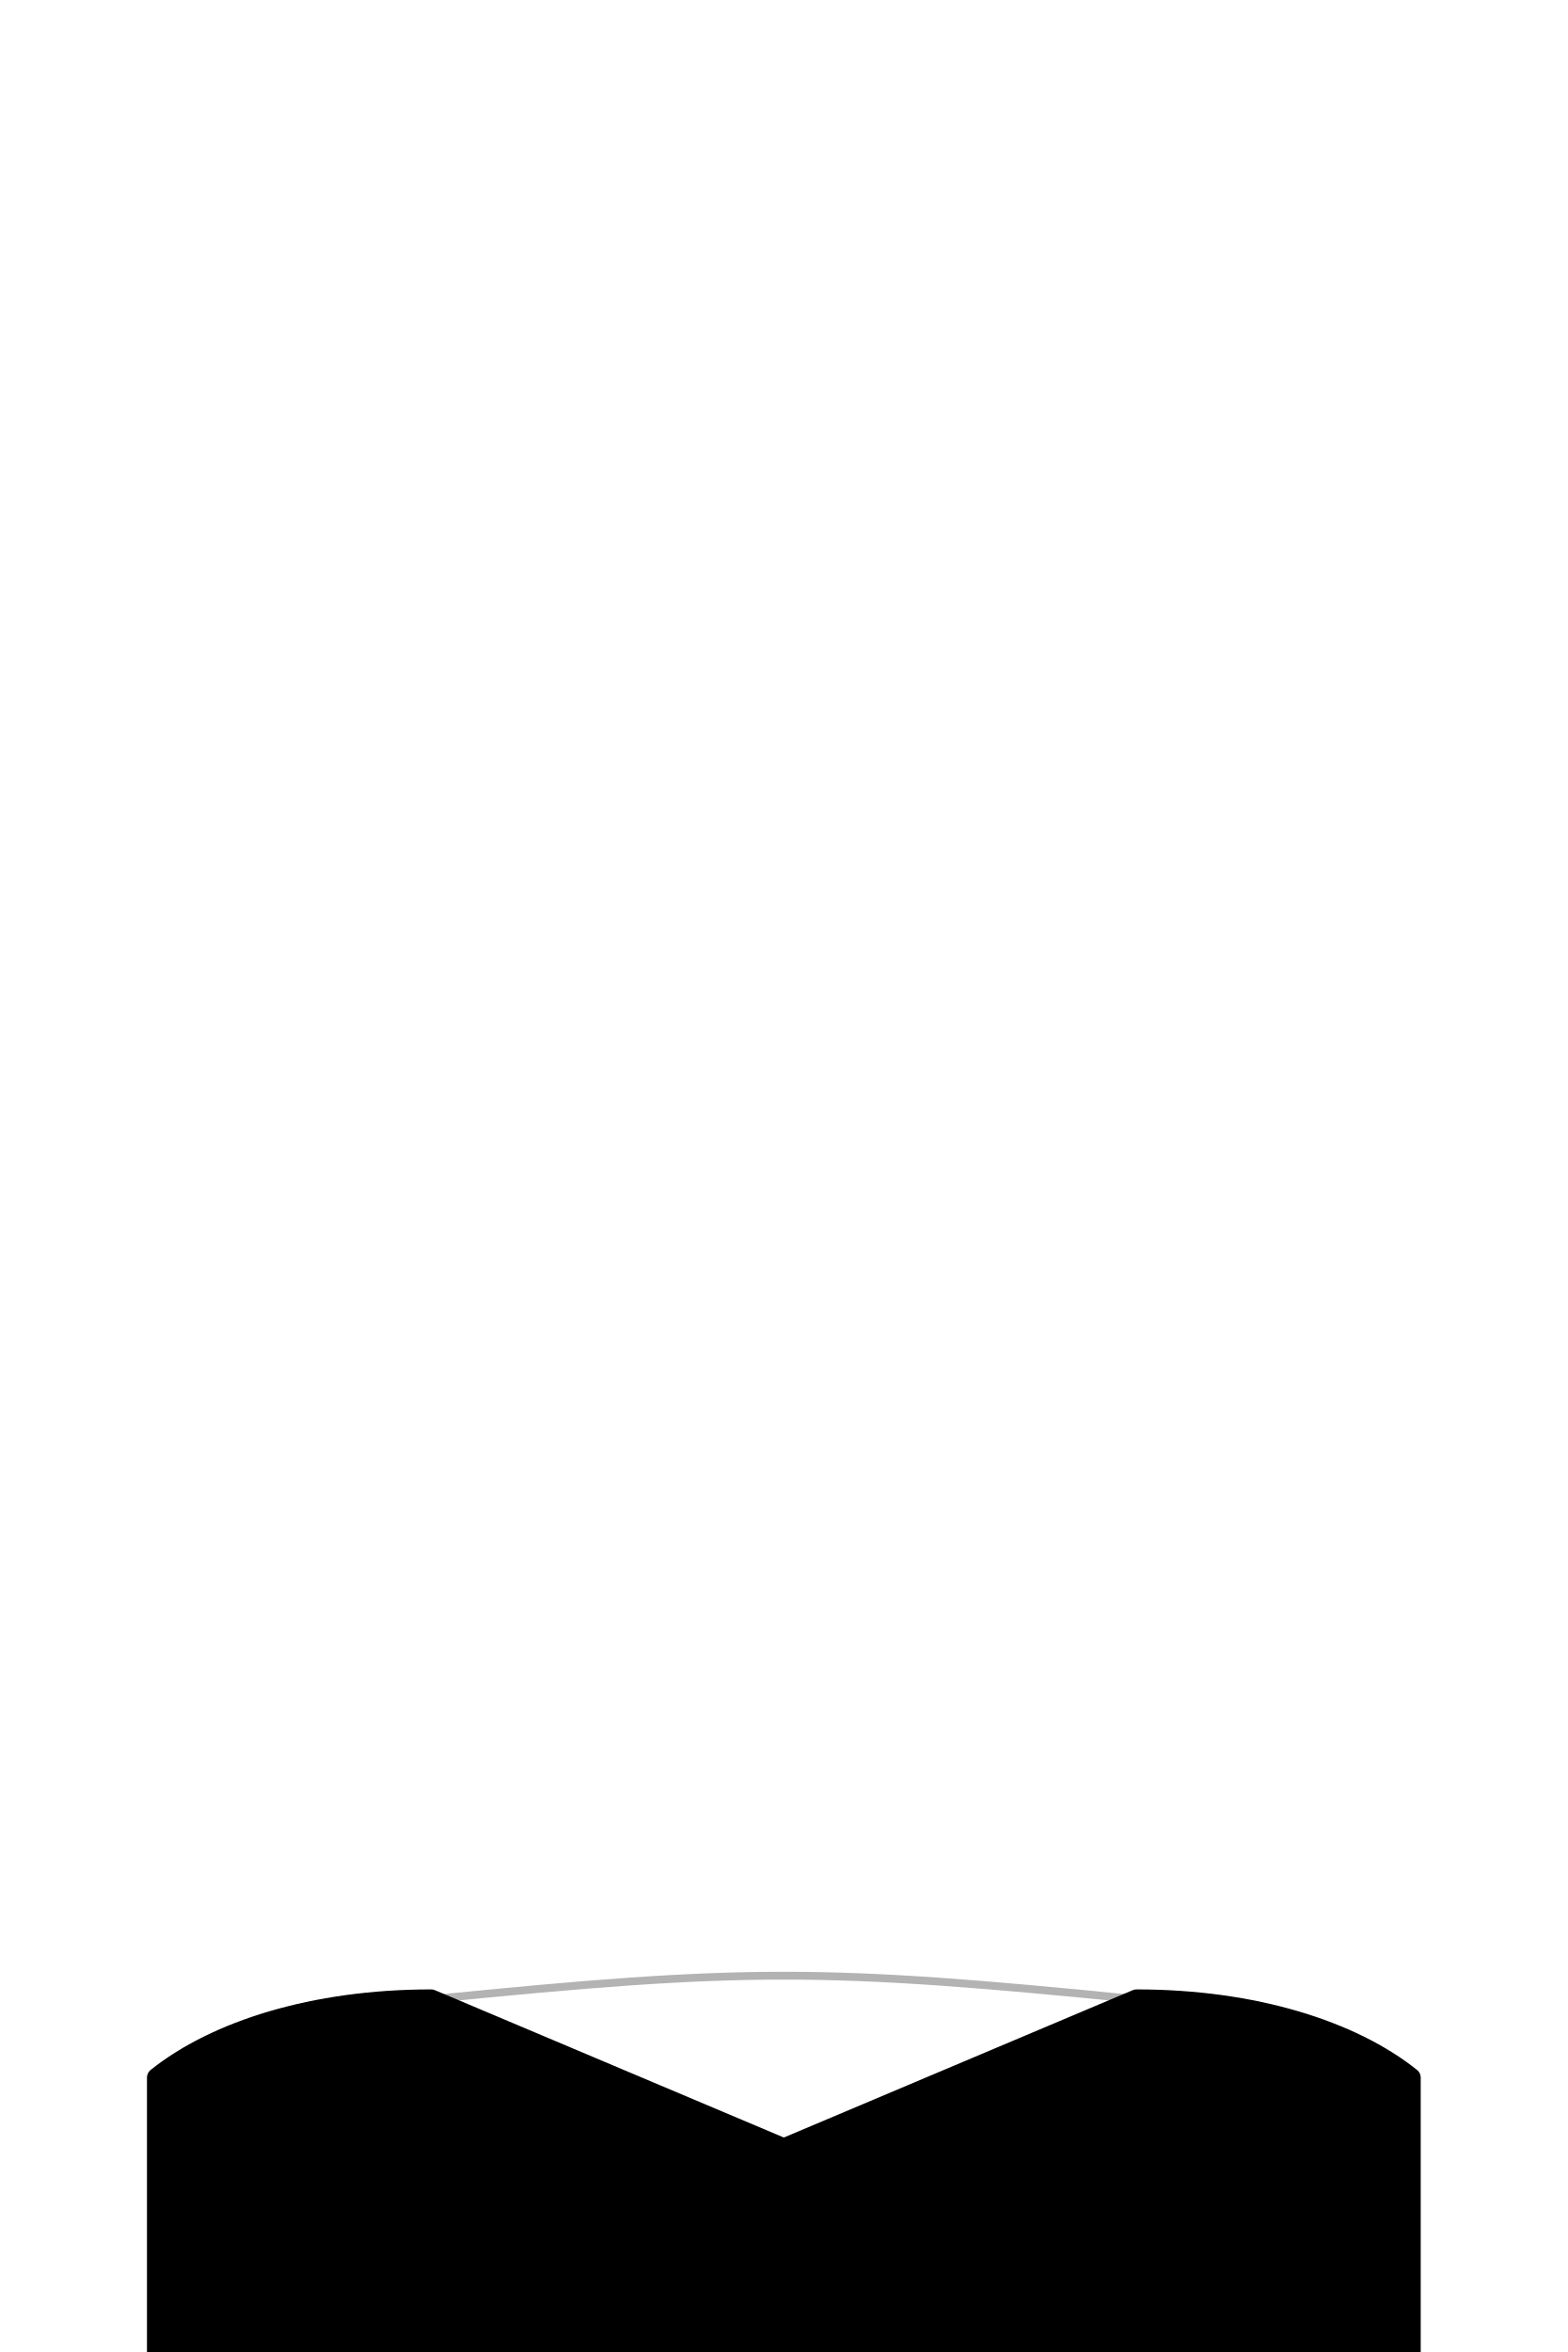
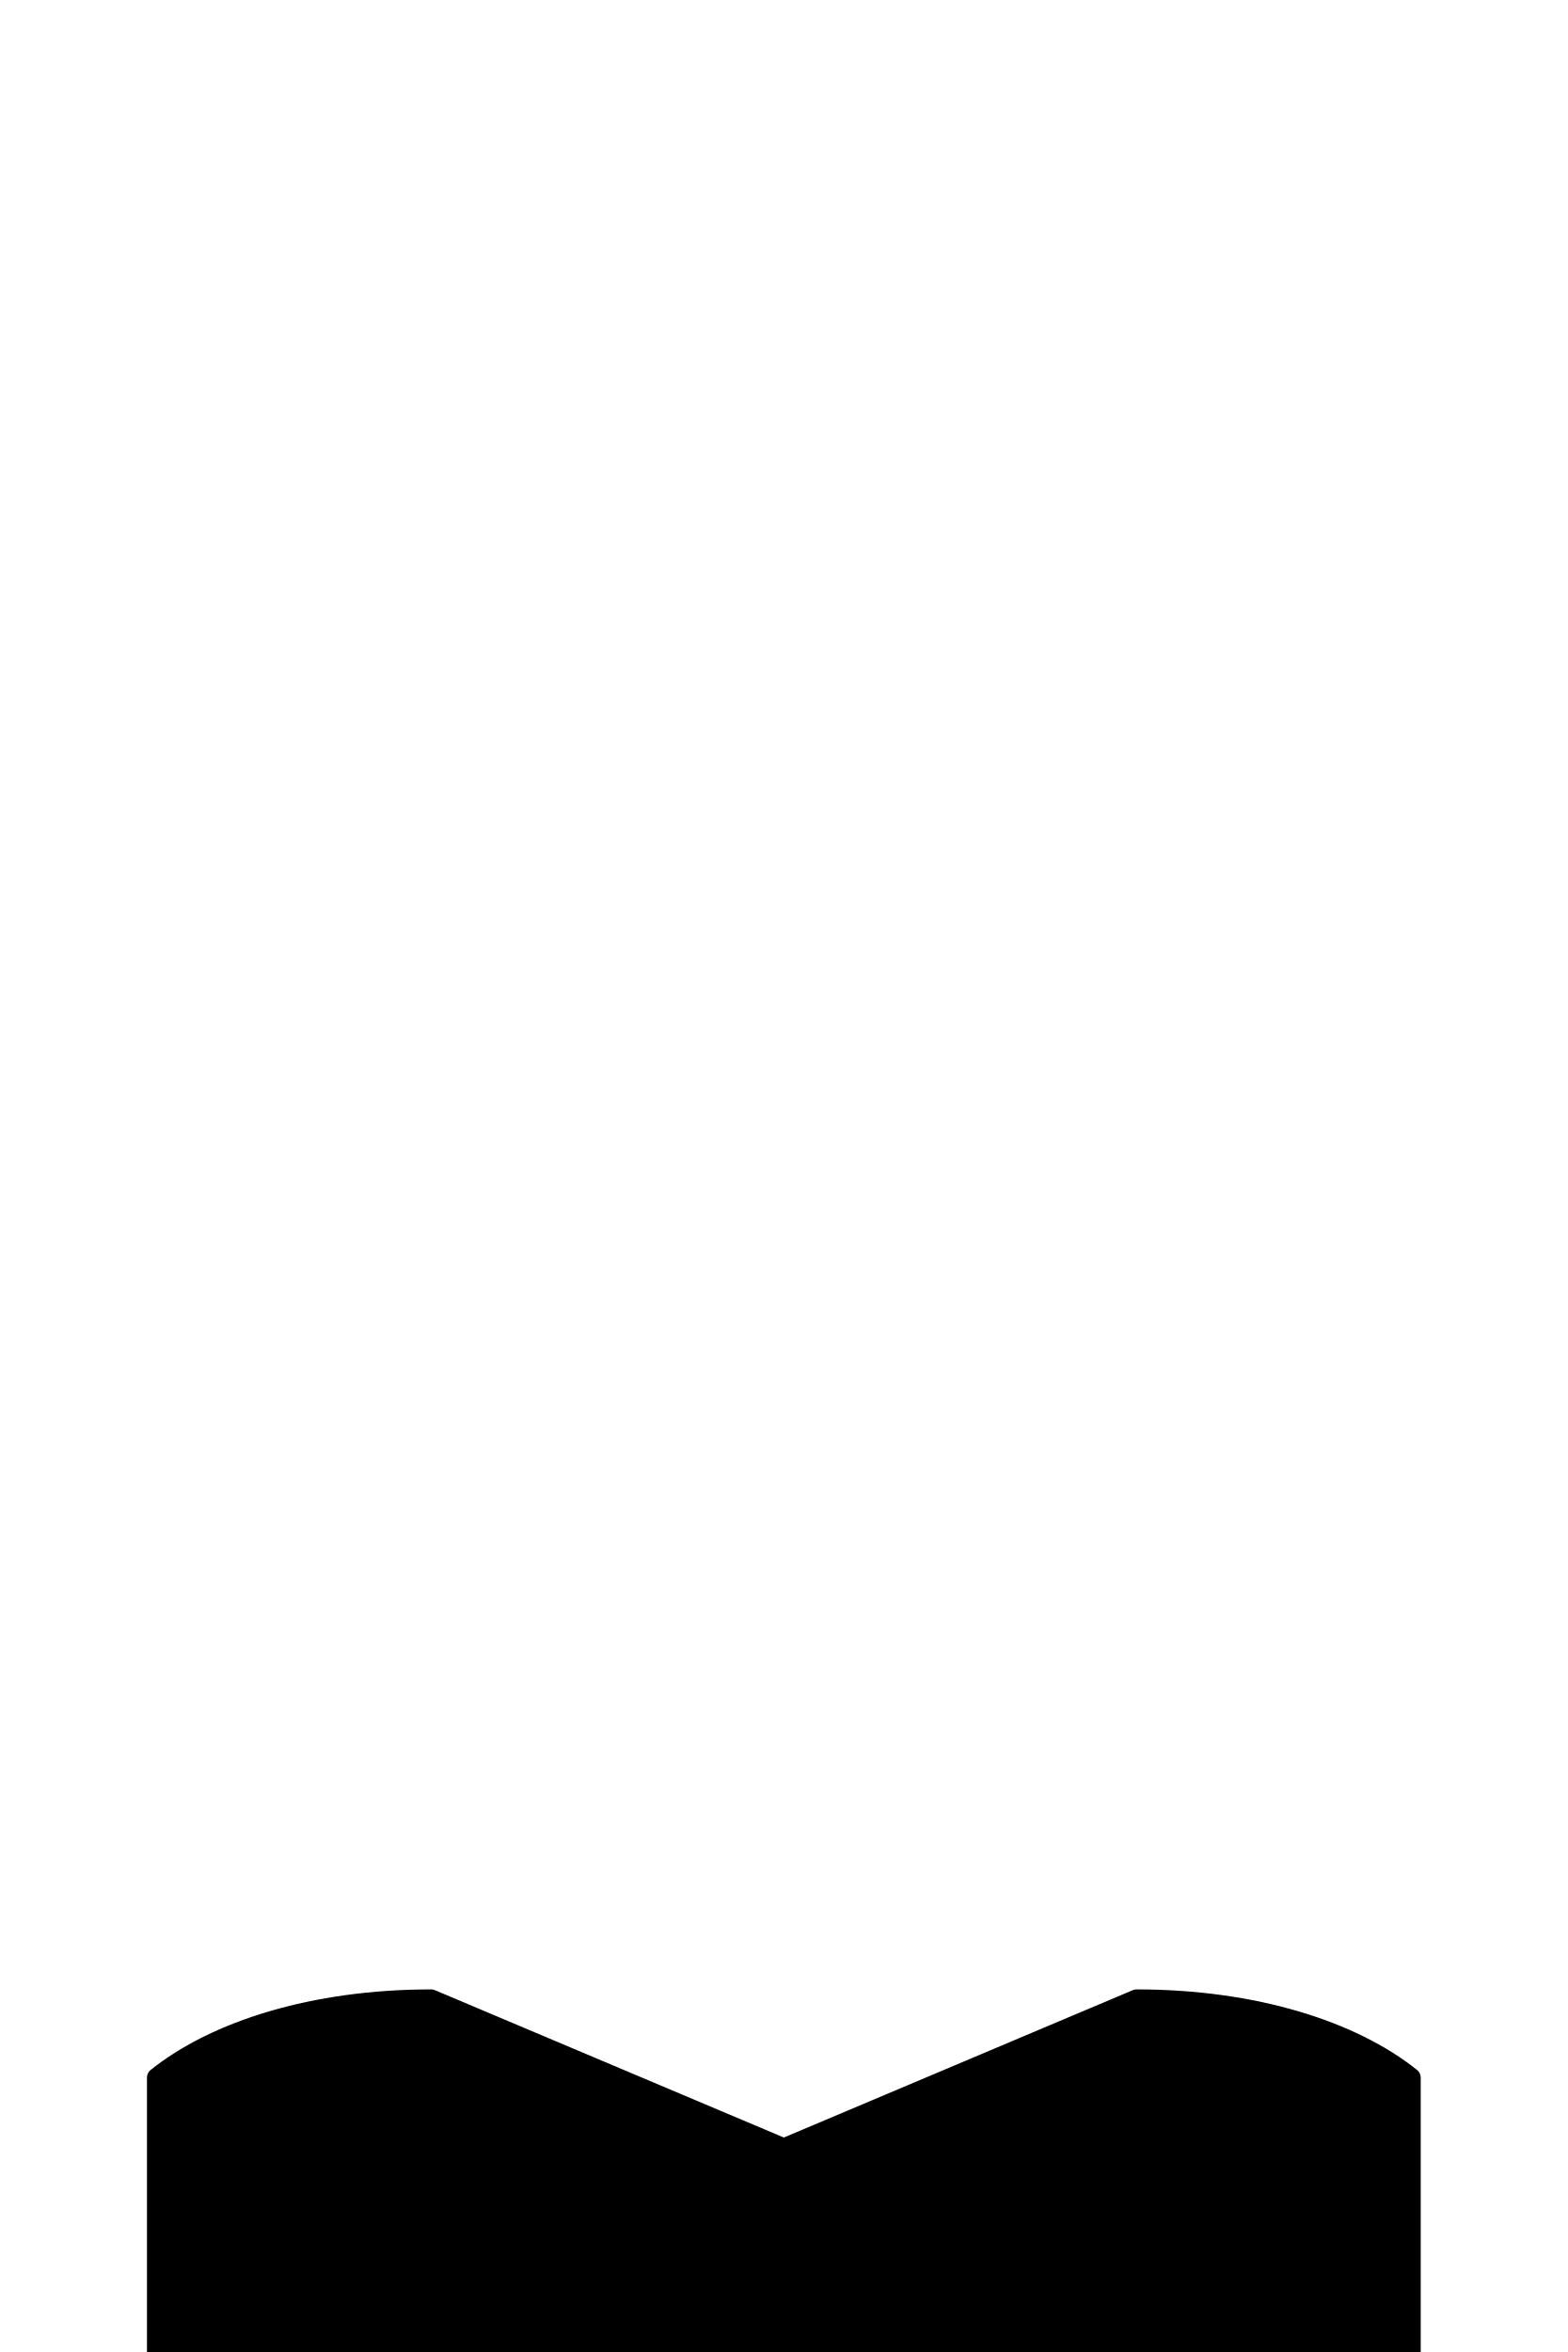
<svg xmlns="http://www.w3.org/2000/svg" viewBox="0 0 400 600" width="400" height="600">
  <g id="v-neck">
    <path d="M40,610 L40,530 C55,518 80,510 110,510 L200,548 L290,510 C320,510 345,518 360,530 L360,610 Z" fill="$[primary]" stroke="#000" stroke-width="5" stroke-linejoin="round" />
-     <path d="M110,510 C150,506 175,504 200,504 C225,504 250,506 290,510" fill="none" stroke="#000" stroke-width="2" opacity="0.3" />
  </g>
</svg>
